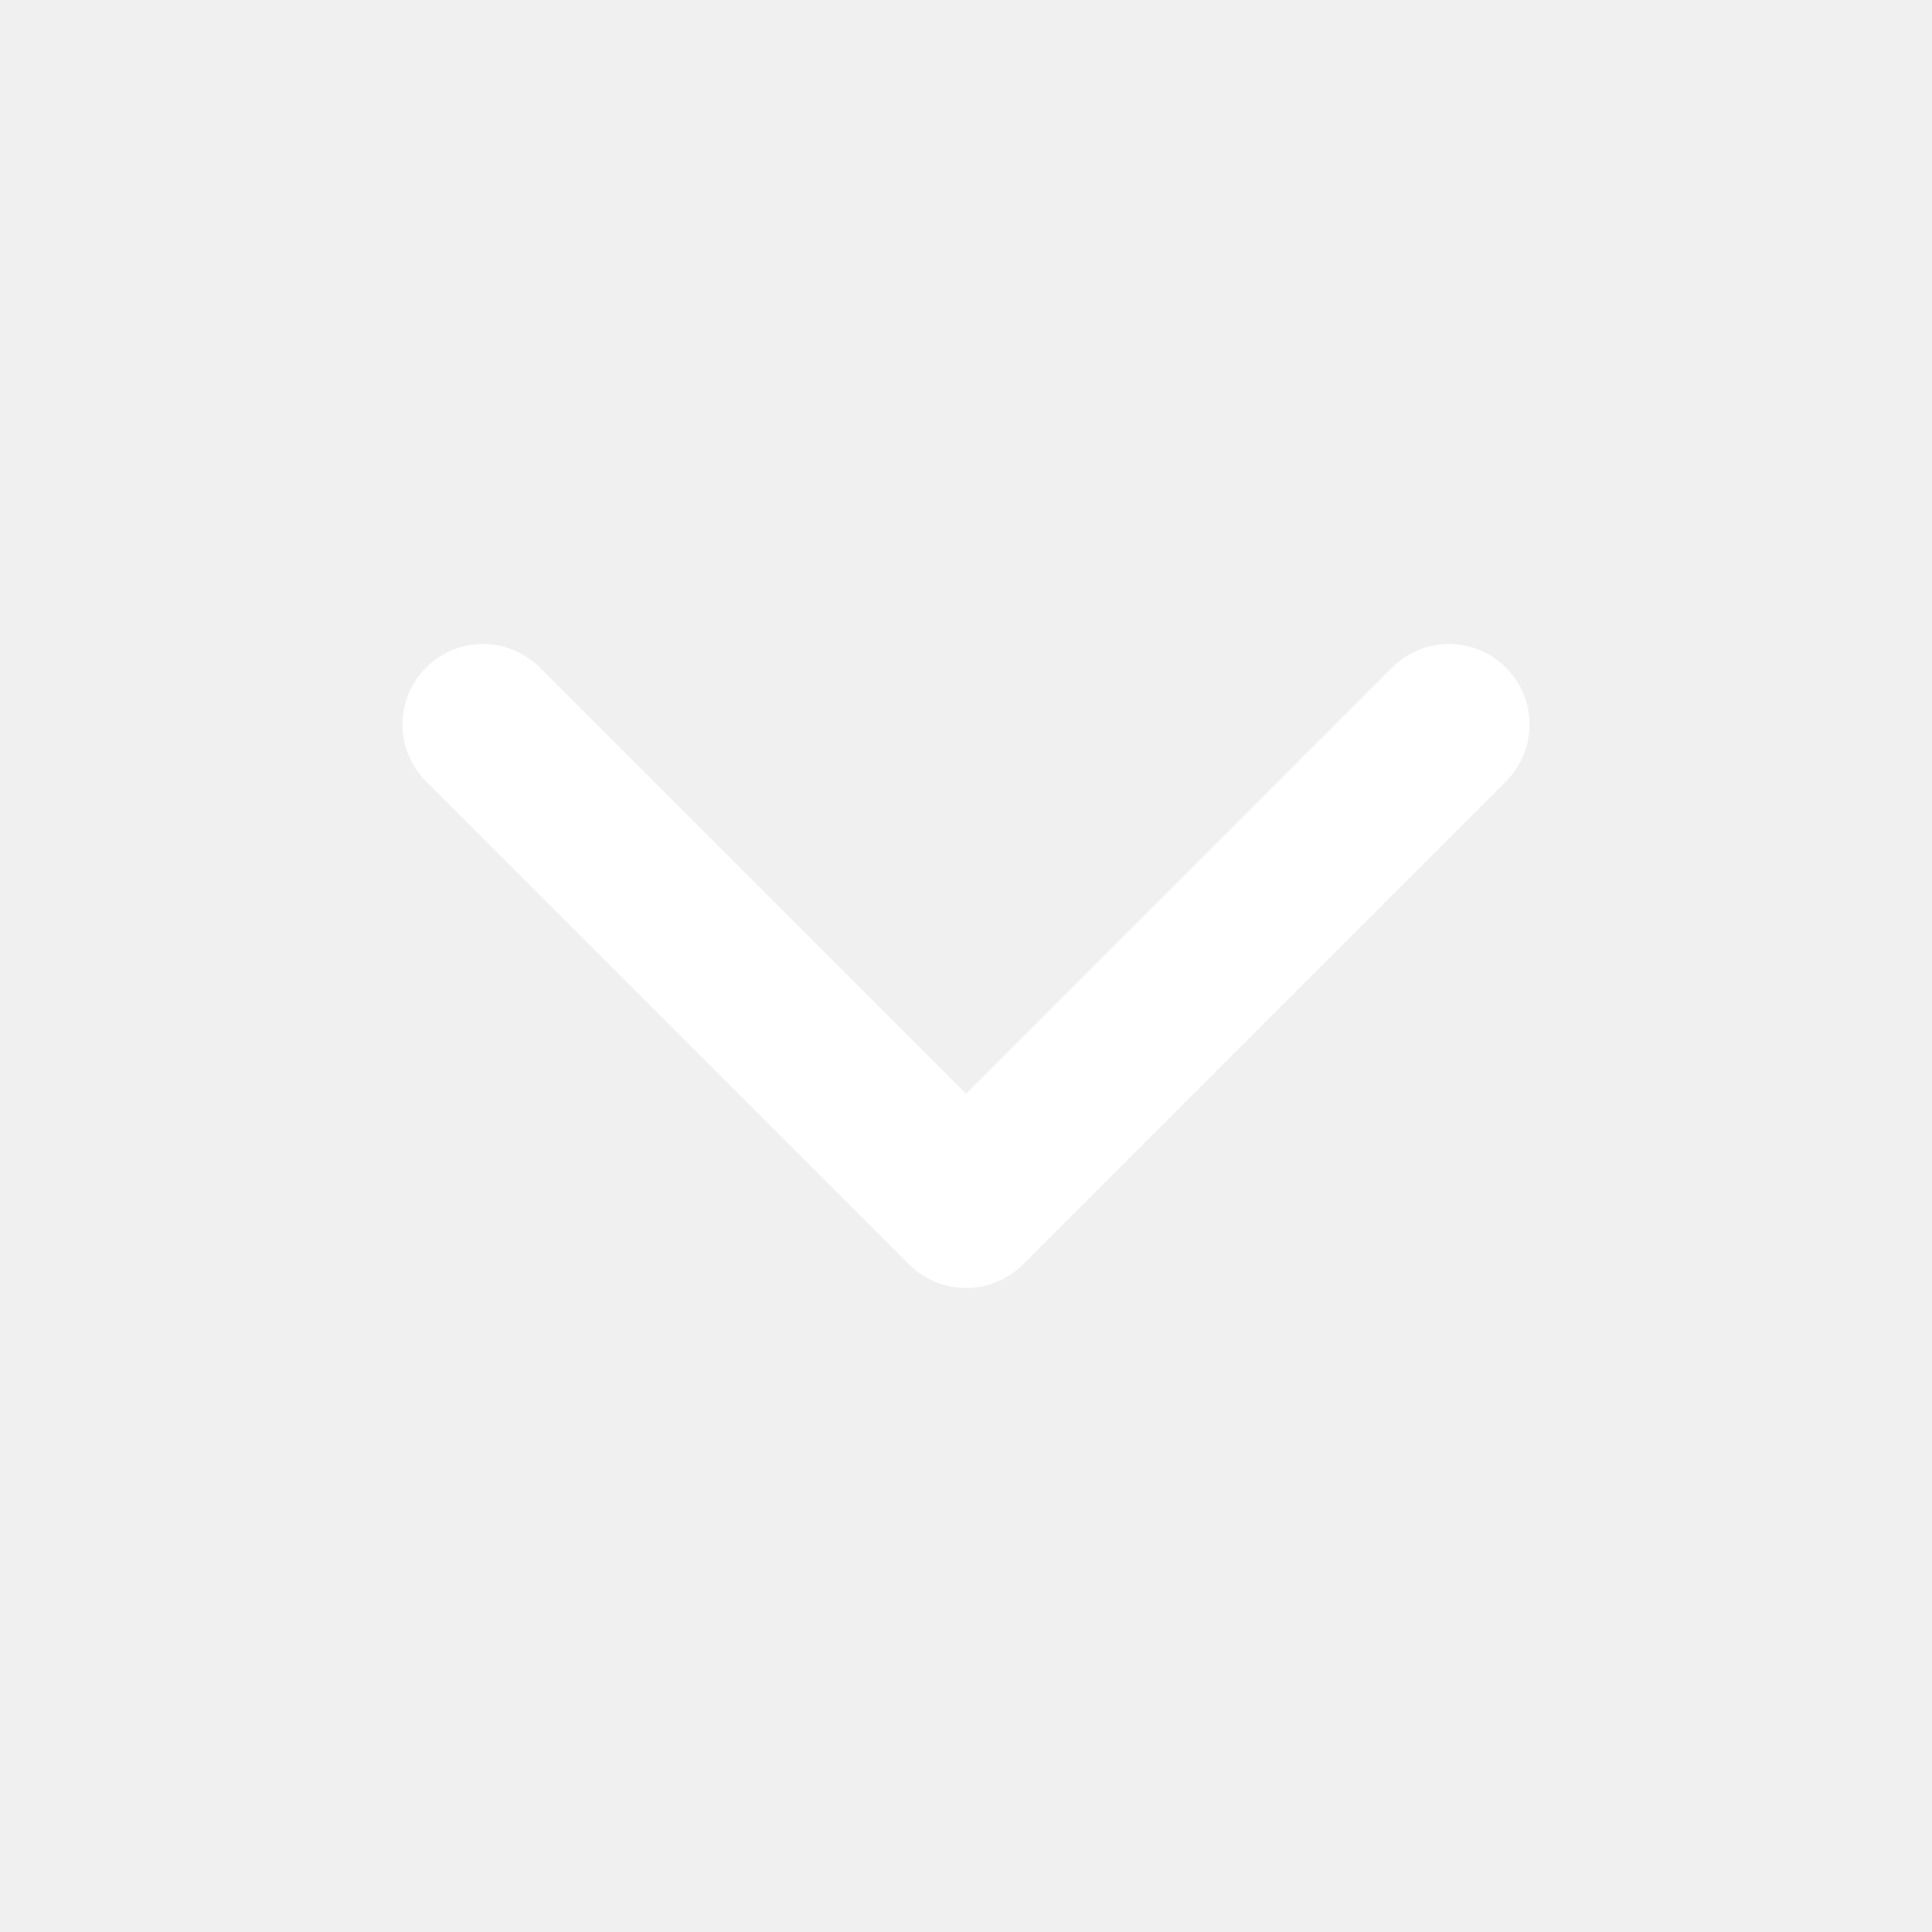
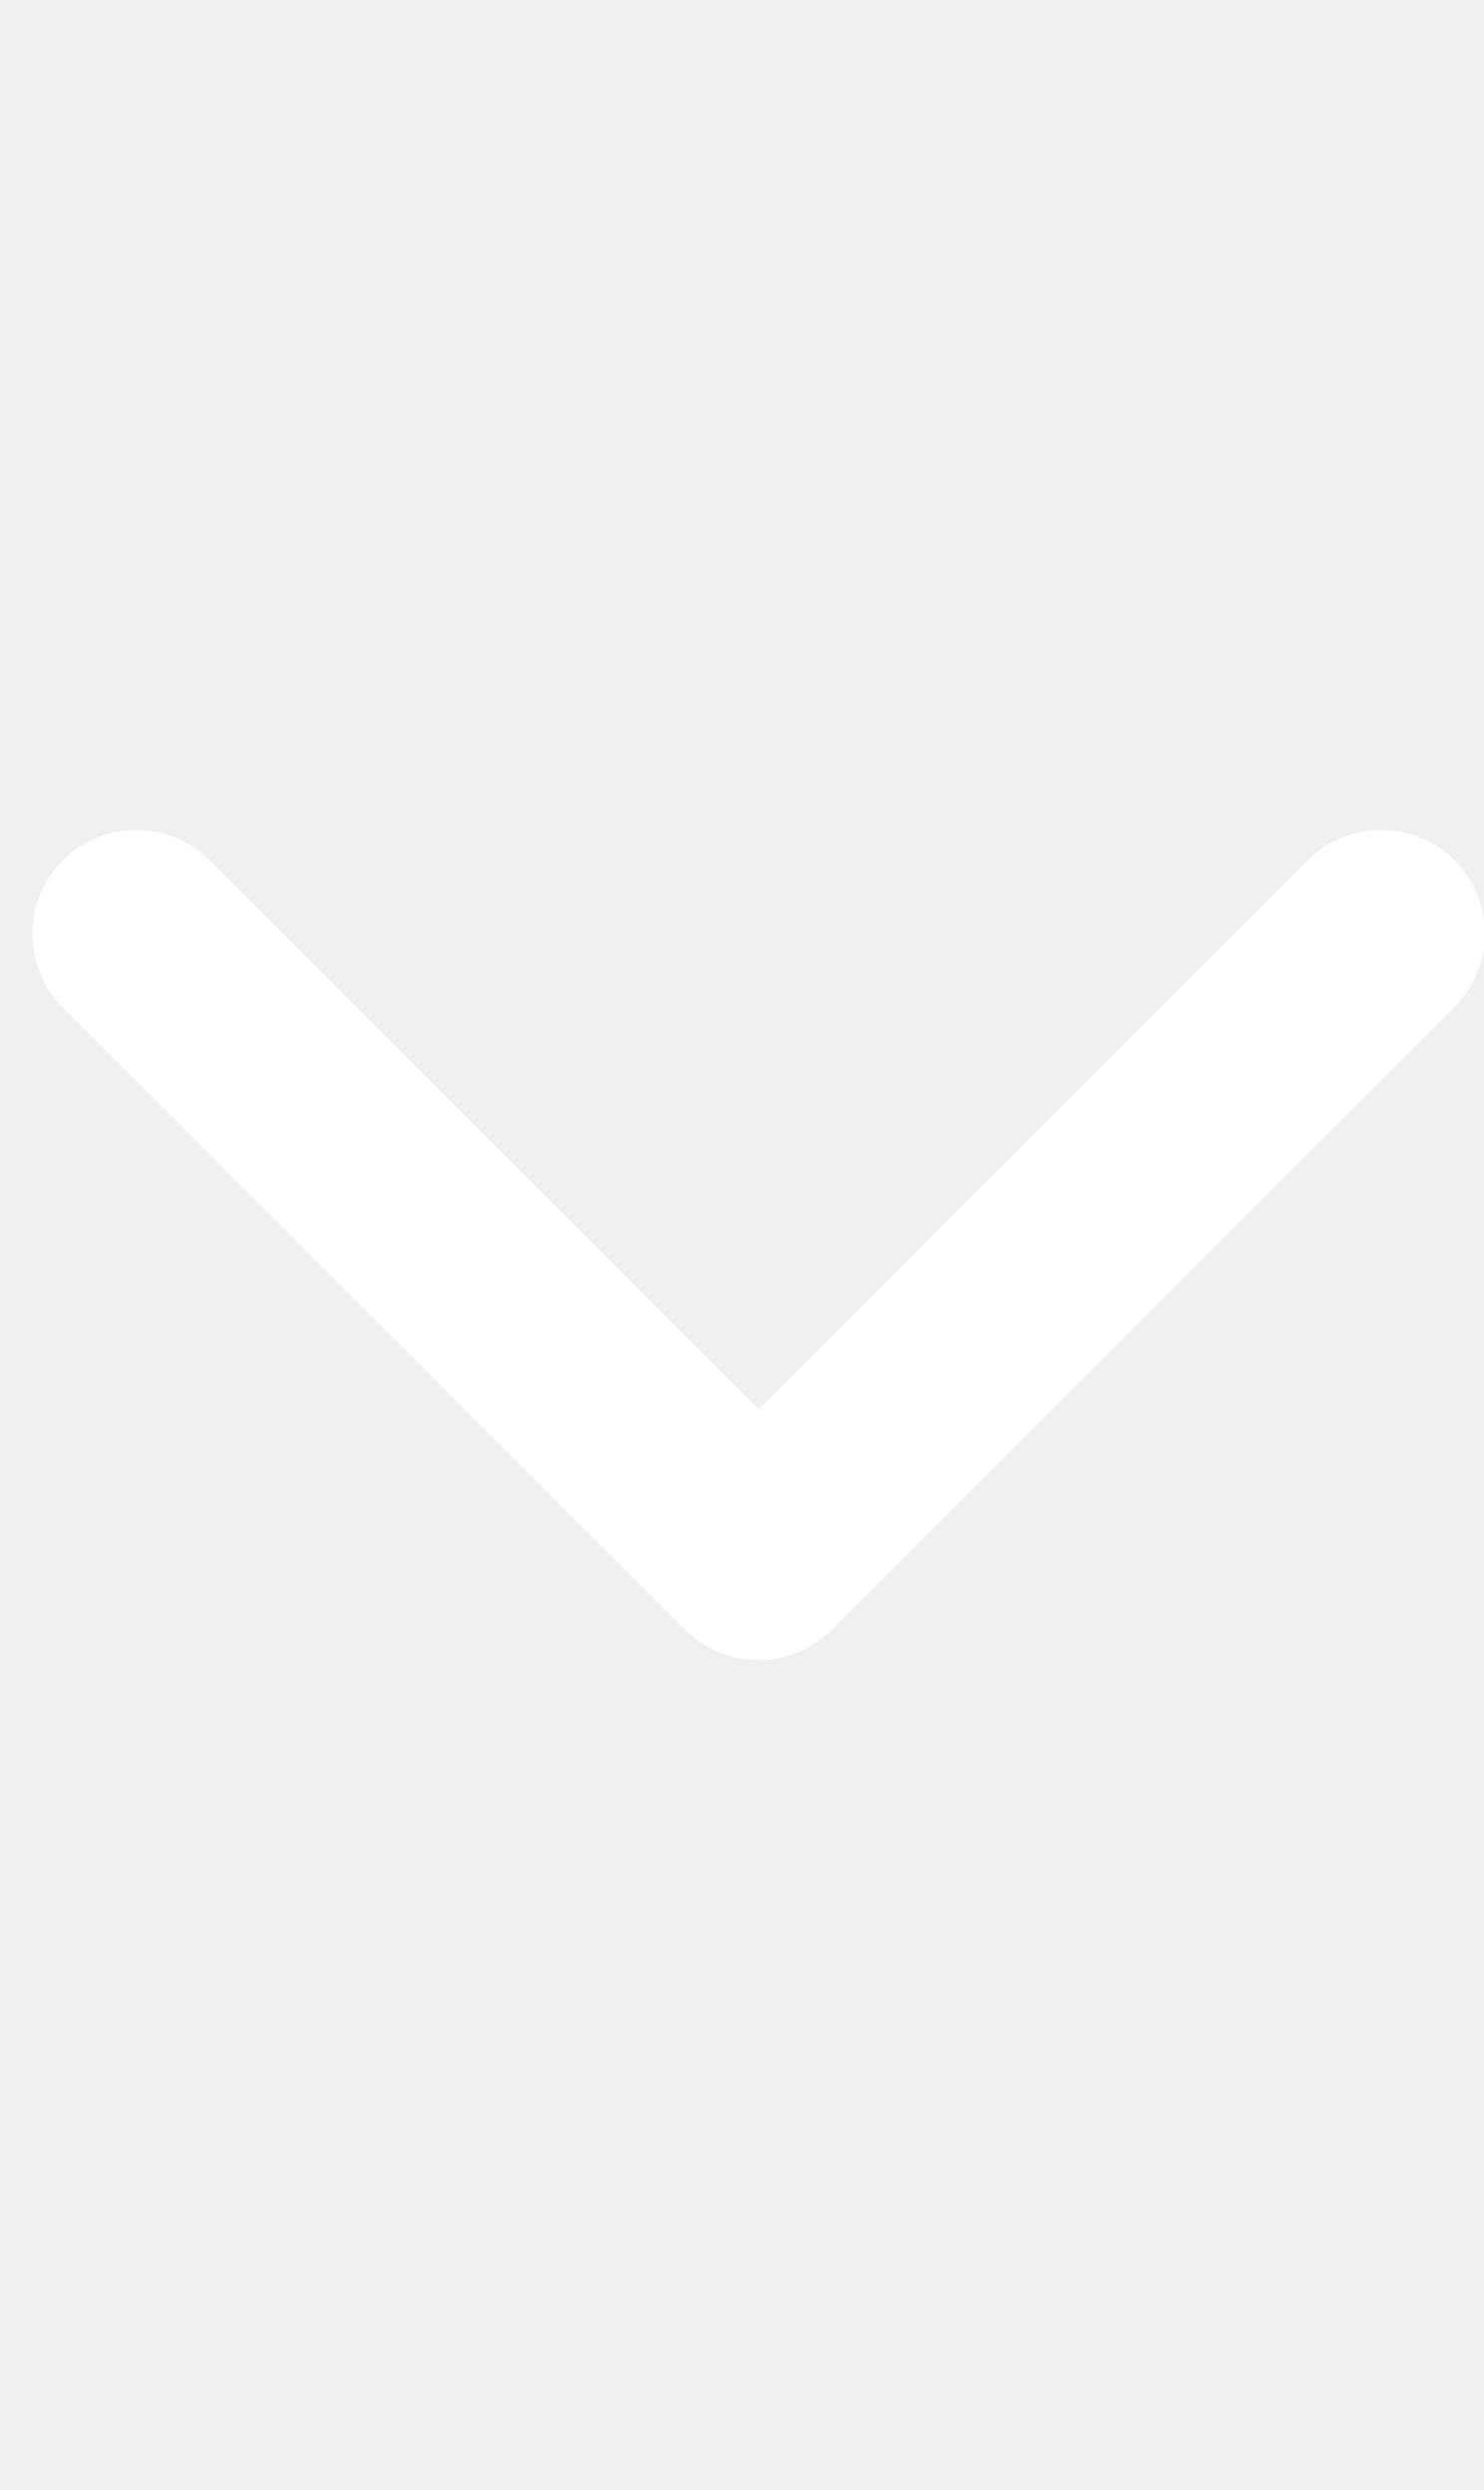
- <svg xmlns="http://www.w3.org/2000/svg" version="1.1" viewBox="0 0 1024 1024" class="app-c-option-select__icon app-c-option-select__icon--down iconDown" aria-hidden="true" focusable="false" fill="#ffffff">
+ <svg xmlns="http://www.w3.org/2000/svg" version="1.1" viewBox="200 0 610 1024" class="app-c-option-select__icon app-c-option-select__icon--down iconDown" aria-hidden="true" focusable="false" fill="#ffffff">
  <path d="m225.84 414.16l256 256c16.683 16.683 43.691 16.683 60.331 0l256-256c16.683-16.683 16.683-43.691 0-60.331s-43.691-16.683-60.331 0l-225.84 225.84-225.84-225.84c-16.683-16.683-43.691-16.683-60.331 0s-16.683 43.691 0 60.331z" />
</svg>
